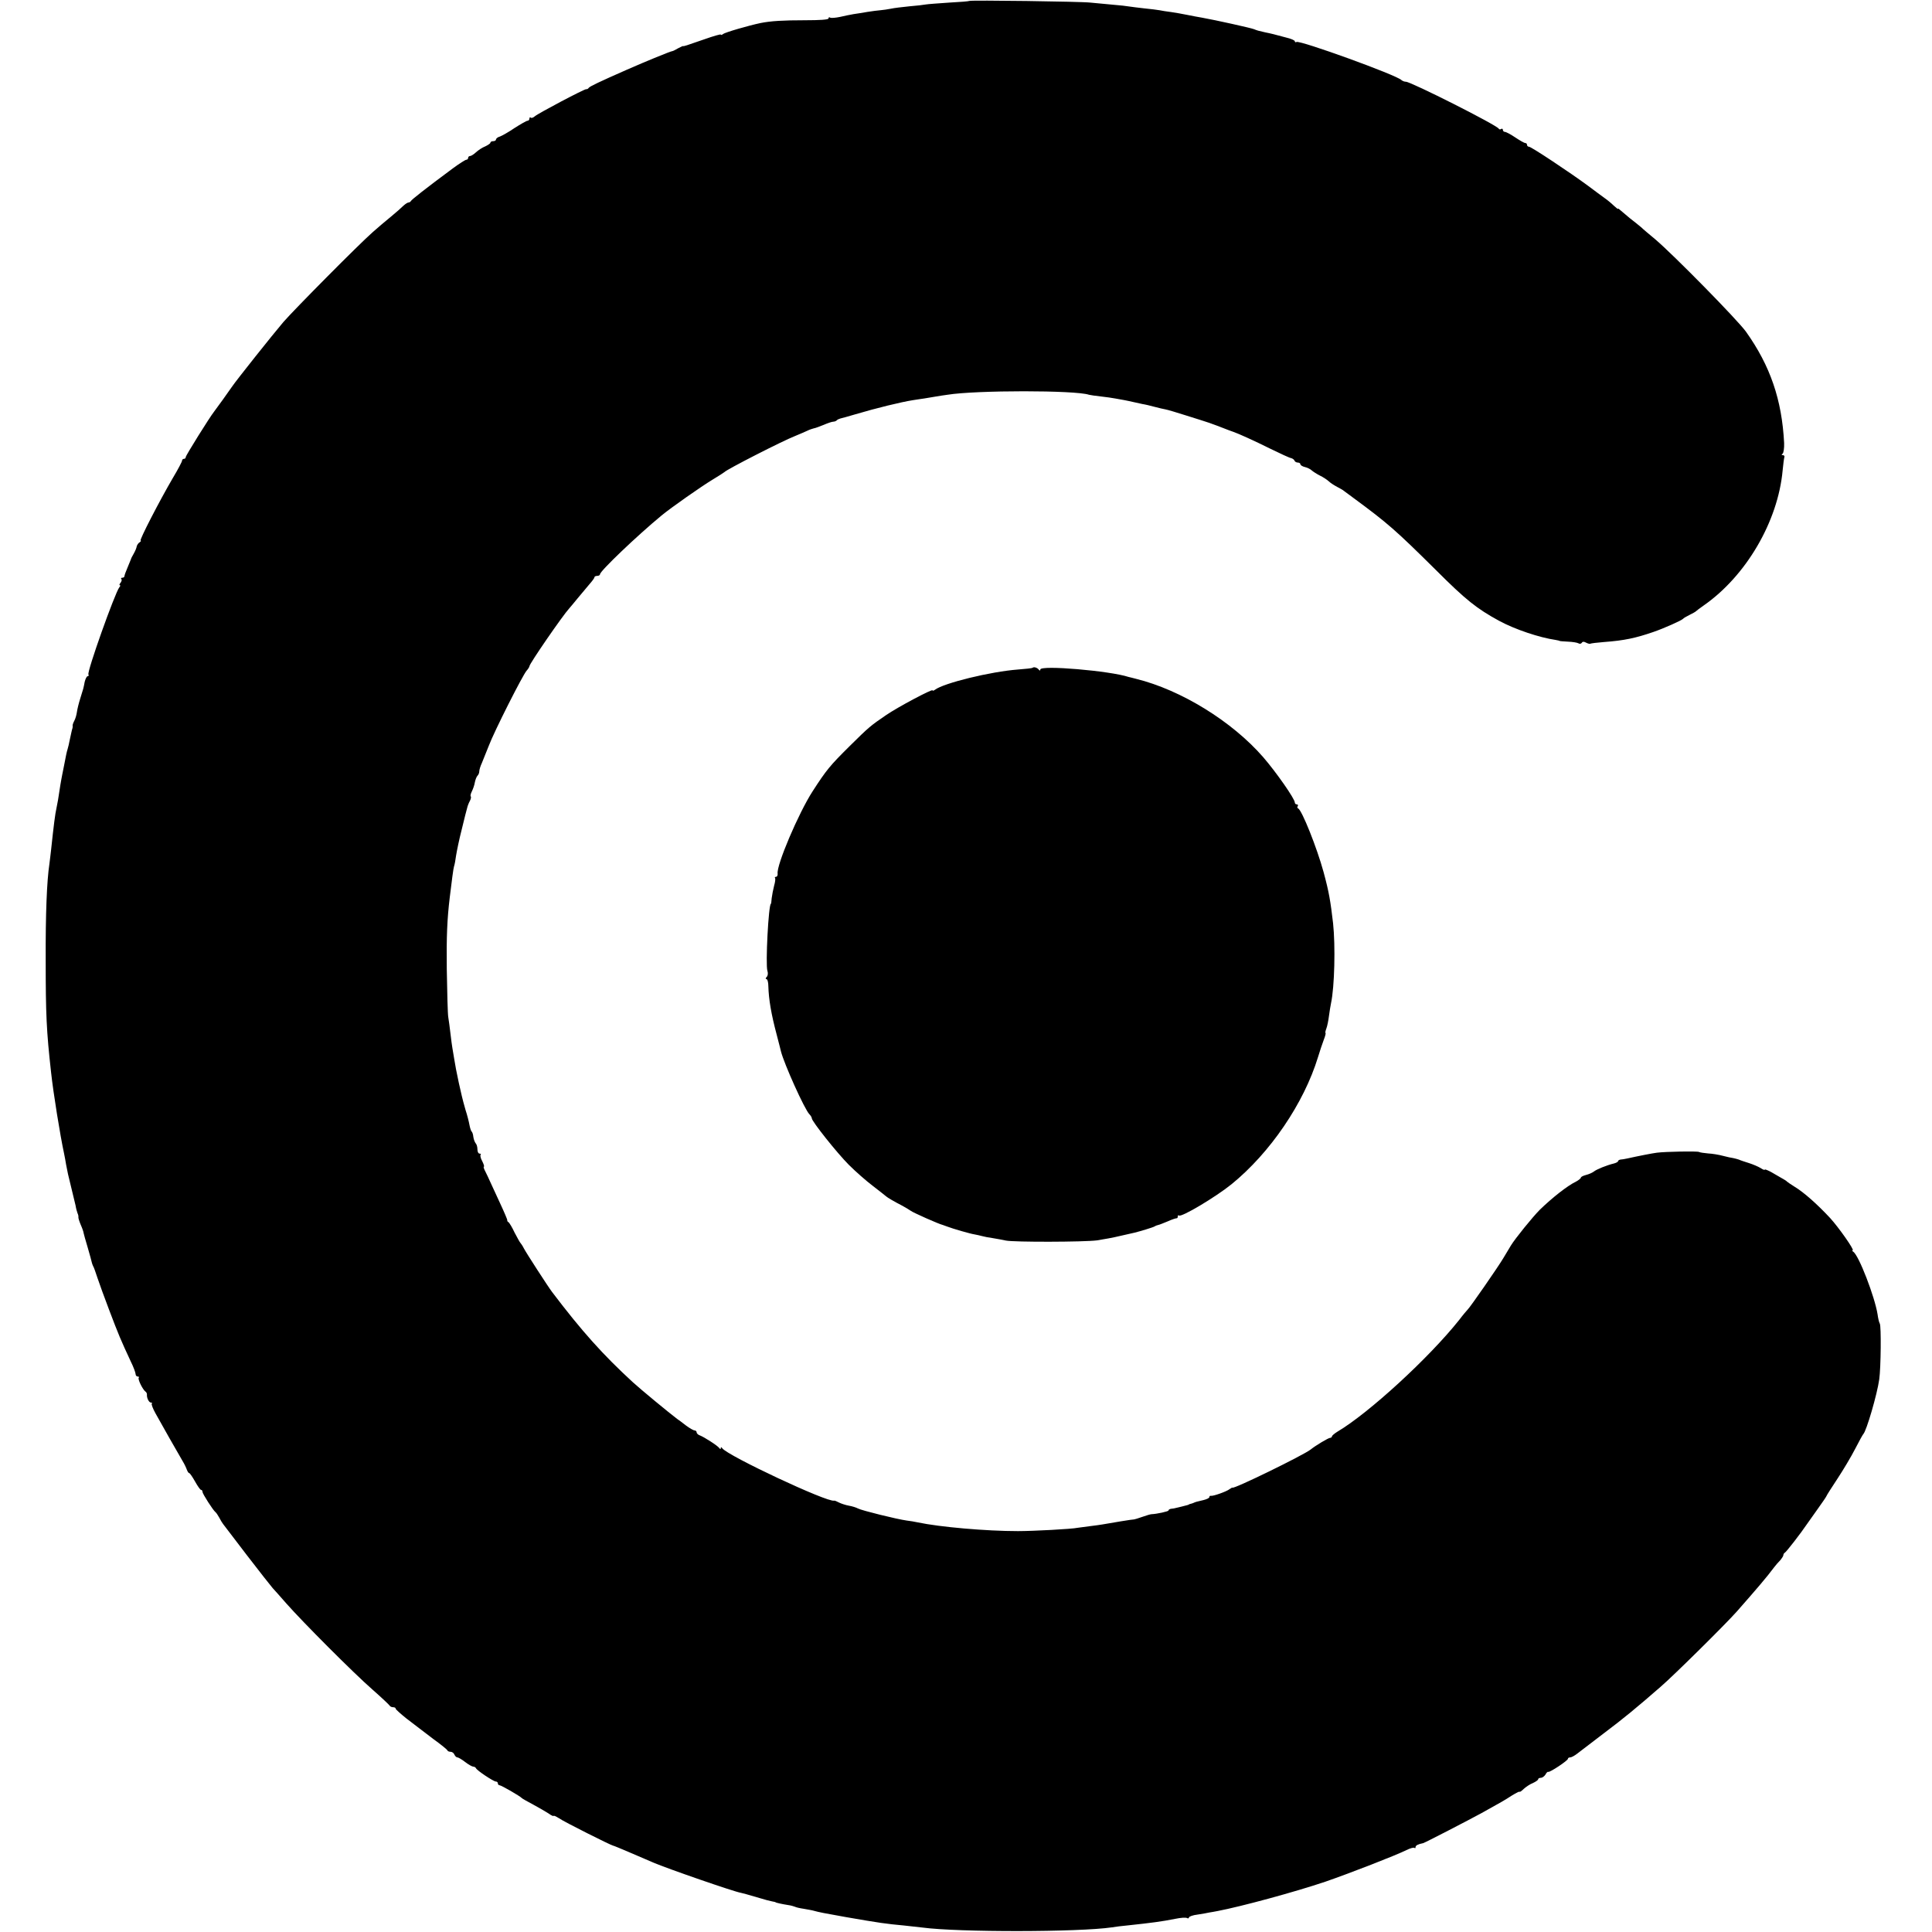
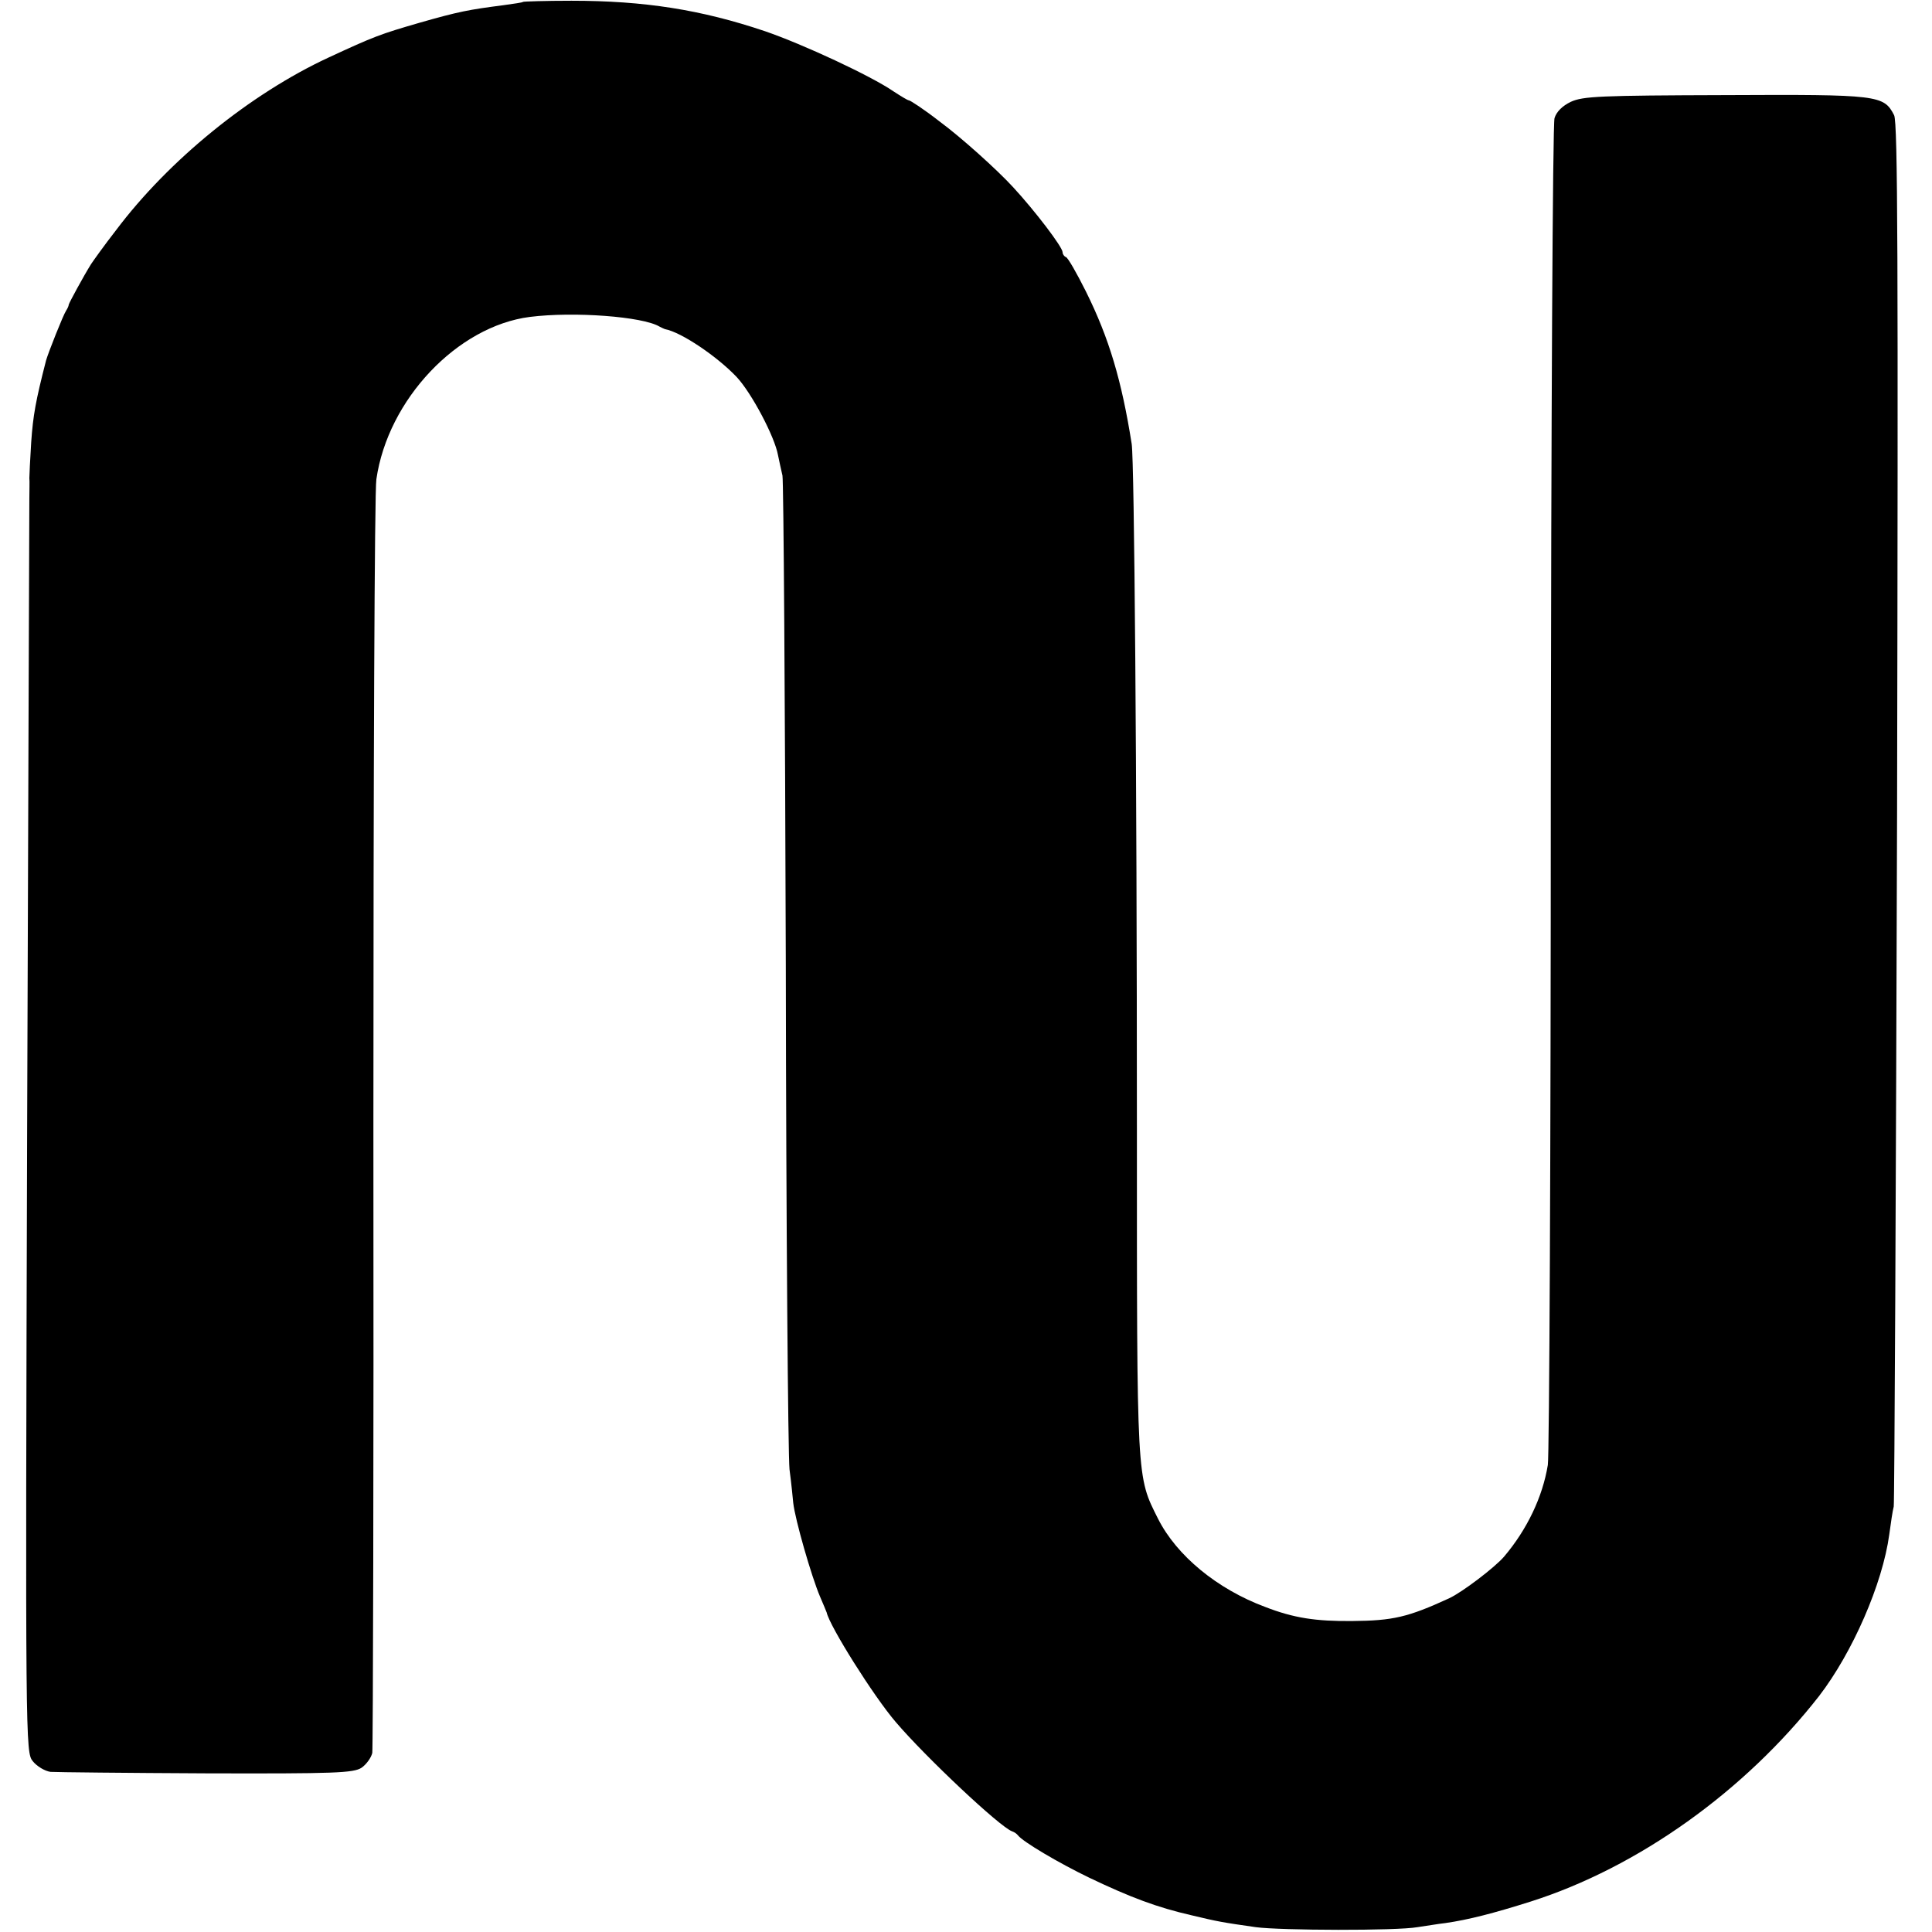
- <svg xmlns="http://www.w3.org/2000/svg" version="1.0" width="1040pt" height="1040pt" viewBox="0 0 1040 1040" preserveAspectRatio="xMidYMid meet">
-   <g transform="translate(0,1040) scale(0.1,-0.1)" fill="#000000" stroke="none">
-     <path d="M5218 10395 c-2 -2 -51 -6 -109 -9 -58 -4 -114 -8 -125 -10 -10 -2 -50 -7 -89 -10 -38 -4 -83 -9 -100 -13 -16 -3 -41 -7 -55 -8 -14 -1 -45 -5 -70 -9 -25 -4 -58 -10 -75 -12 -16 -3 -49 -9 -73 -15 -24 -5 -48 -7 -53 -4 -5 4 -9 2 -9 -4 0 -7 -46 -10 -127 -10 -118 0 -184 -4 -239 -15 -62 -13 -191 -50 -201 -59 -7 -5 -13 -7 -13 -3 0 3 -39 -8 -87 -25 -101 -35 -112 -39 -116 -37 -1 1 -13 -5 -27 -12 -14 -8 -27 -15 -30 -15 -11 -1 -138 -53 -245 -100 -150 -66 -200 -90 -206 -98 -3 -5 -9 -8 -13 -7 -9 2 -257 -129 -277 -146 -9 -8 -19 -11 -22 -7 -4 3 -7 1 -7 -5 0 -7 -5 -12 -10 -12 -6 0 -37 -18 -70 -39 -32 -22 -68 -42 -79 -46 -12 -3 -21 -11 -21 -16 0 -5 -7 -9 -15 -9 -8 0 -15 -3 -15 -8 0 -4 -13 -13 -28 -20 -16 -6 -38 -21 -50 -32 -12 -11 -26 -20 -32 -20 -5 0 -10 -4 -10 -10 0 -5 -4 -10 -10 -10 -5 0 -38 -21 -72 -46 -147 -109 -223 -169 -226 -176 -2 -4 -8 -8 -13 -8 -5 0 -17 -8 -27 -17 -10 -10 -39 -36 -66 -58 -27 -22 -72 -60 -100 -85 -73 -64 -421 -415 -481 -484 -57 -67 -252 -312 -275 -346 -17 -25 -85 -120 -97 -135 -24 -30 -153 -237 -153 -245 0 -6 -4 -10 -10 -10 -5 0 -10 -4 -10 -10 0 -5 -22 -47 -49 -92 -72 -123 -183 -338 -174 -338 4 0 2 -4 -5 -9 -7 -4 -14 -14 -16 -22 -1 -8 -8 -25 -16 -39 -8 -14 -15 -27 -15 -30 -1 -3 -9 -22 -18 -44 -9 -21 -17 -42 -17 -47 0 -5 -5 -9 -12 -9 -6 0 -8 -3 -5 -7 4 -3 2 -12 -4 -20 -6 -7 -8 -13 -4 -13 4 0 3 -6 -3 -12 -24 -32 -175 -455 -166 -469 3 -5 1 -9 -4 -9 -5 0 -12 -14 -16 -30 -7 -37 -7 -36 -24 -90 -8 -25 -16 -58 -18 -73 -2 -15 -8 -36 -14 -47 -6 -11 -10 -23 -9 -27 1 -4 0 -10 -1 -13 -3 -8 -8 -33 -15 -65 -3 -16 -8 -38 -11 -47 -5 -16 -9 -35 -19 -88 -3 -14 -7 -36 -10 -50 -3 -14 -7 -38 -10 -55 -11 -75 -16 -102 -21 -125 -7 -30 -15 -93 -29 -225 -2 -22 -7 -56 -9 -75 -14 -93 -21 -269 -20 -520 0 -289 4 -380 29 -603 12 -111 49 -340 70 -437 3 -14 8 -41 11 -60 4 -19 8 -42 10 -50 13 -53 36 -149 41 -170 2 -14 7 -32 10 -40 4 -8 6 -18 5 -22 -1 -4 5 -23 13 -42 9 -20 15 -39 15 -43 1 -5 10 -39 22 -78 11 -38 21 -74 22 -80 1 -5 4 -14 7 -20 4 -5 14 -35 24 -65 10 -30 38 -107 62 -170 52 -137 63 -163 117 -279 15 -30 26 -61 26 -68 0 -7 5 -13 12 -13 6 0 8 -3 5 -6 -7 -7 21 -64 36 -75 5 -3 8 -10 8 -15 -2 -19 11 -44 21 -44 6 0 9 -3 5 -6 -3 -3 6 -27 20 -52 31 -56 121 -215 146 -257 10 -16 20 -38 23 -47 4 -10 9 -18 13 -18 3 0 17 -20 31 -45 14 -25 28 -45 32 -45 5 0 8 -5 8 -11 0 -10 57 -99 70 -109 4 -3 13 -16 20 -29 7 -14 17 -30 21 -35 5 -6 63 -82 129 -169 67 -87 129 -166 138 -176 9 -10 42 -46 72 -81 86 -98 365 -378 465 -465 50 -44 91 -83 93 -87 2 -4 10 -8 18 -8 8 0 14 -3 14 -8 0 -4 26 -27 57 -52 32 -24 63 -48 68 -52 6 -5 42 -32 80 -61 39 -28 72 -55 73 -59 2 -5 10 -8 18 -8 8 0 17 -7 20 -15 4 -8 10 -15 16 -15 5 0 24 -11 42 -25 18 -14 38 -25 44 -25 6 0 12 -4 14 -8 4 -12 95 -72 107 -72 6 0 11 -4 11 -10 0 -5 4 -10 9 -10 9 0 110 -58 121 -70 3 -3 30 -18 60 -34 30 -16 67 -38 83 -48 15 -11 27 -16 27 -13 0 3 12 -2 28 -12 26 -19 282 -147 292 -148 3 0 46 -18 95 -39 50 -21 104 -45 121 -52 77 -33 438 -158 472 -163 7 -1 35 -9 107 -30 22 -7 49 -14 60 -16 11 -2 20 -4 20 -5 0 -2 35 -10 68 -15 15 -2 31 -7 36 -9 5 -3 26 -8 47 -11 22 -4 47 -8 56 -11 25 -7 54 -13 173 -34 184 -32 215 -36 311 -45 38 -4 83 -9 99 -11 195 -26 844 -25 1020 1 17 3 57 8 90 11 121 13 177 20 252 35 29 6 57 8 63 4 5 -3 10 -2 10 3 0 5 21 13 48 16 26 4 54 9 62 11 8 1 29 5 45 8 126 24 414 102 580 158 133 46 380 142 436 170 20 10 39 15 43 12 3 -4 6 -2 6 4 0 9 14 16 40 21 8 1 249 126 315 162 110 61 124 69 164 95 23 14 41 23 41 20 0 -3 10 3 22 15 12 11 34 26 50 32 15 7 28 16 28 20 0 5 7 8 15 8 7 0 18 8 24 17 5 10 12 17 15 15 9 -4 106 61 106 70 0 5 6 8 13 8 6 0 23 9 37 20 14 11 77 59 140 107 108 81 183 143 308 252 69 59 354 341 412 407 109 124 158 181 200 237 8 11 23 28 33 38 9 11 17 23 17 28 0 5 4 11 8 13 7 3 85 103 122 158 8 12 33 47 56 79 22 31 43 61 45 66 2 6 29 48 60 95 31 47 74 119 95 160 21 41 41 77 44 80 17 16 75 215 86 295 9 64 11 287 3 300 -4 6 -9 28 -12 50 -15 94 -101 318 -131 337 -6 4 -7 8 -3 8 11 0 -76 124 -122 174 -69 74 -141 138 -191 168 -19 12 -37 24 -40 27 -3 4 -16 12 -29 19 -13 8 -39 22 -57 33 -19 10 -34 16 -34 13 0 -4 -10 0 -22 8 -13 8 -41 20 -63 27 -22 7 -47 15 -55 19 -8 3 -22 6 -30 8 -8 1 -33 6 -55 12 -22 6 -58 12 -80 13 -22 2 -44 5 -49 8 -10 5 -179 2 -227 -4 -24 -3 -101 -18 -159 -31 -14 -3 -31 -6 -37 -6 -7 -1 -13 -5 -13 -9 0 -3 -10 -9 -22 -12 -38 -9 -95 -32 -109 -44 -8 -6 -26 -14 -42 -18 -15 -4 -27 -10 -27 -14 0 -4 -12 -14 -27 -22 -46 -22 -128 -87 -194 -151 -38 -38 -133 -155 -156 -193 -7 -11 -24 -40 -39 -65 -28 -48 -183 -271 -194 -280 -3 -3 -24 -27 -45 -55 -163 -205 -487 -502 -656 -602 -16 -10 -29 -21 -29 -25 0 -4 -5 -8 -10 -8 -9 0 -78 -41 -105 -63 -38 -30 -418 -216 -421 -205 0 1 -7 -2 -15 -8 -16 -13 -90 -39 -101 -36 -5 1 -8 -2 -8 -7 0 -5 -15 -12 -32 -16 -36 -8 -45 -11 -53 -15 -3 -1 -9 -4 -15 -5 -5 -1 -11 -3 -12 -5 -2 -1 -10 -3 -18 -5 -8 -2 -26 -7 -40 -10 -14 -4 -31 -7 -37 -7 -7 -1 -13 -5 -13 -9 0 -5 -63 -19 -92 -20 -4 0 -26 -6 -48 -14 -22 -8 -43 -14 -45 -14 -5 1 -132 -20 -170 -27 -11 -2 -40 -6 -65 -9 -25 -3 -55 -7 -68 -9 -31 -7 -242 -18 -322 -18 -174 0 -421 22 -540 47 -14 3 -41 8 -60 10 -51 7 -242 54 -262 65 -9 5 -31 12 -49 15 -17 3 -41 11 -53 17 -11 6 -23 11 -26 10 -35 -11 -574 242 -602 282 -5 7 -8 7 -8 1 0 -7 -3 -7 -8 0 -9 13 -81 59 -104 68 -10 3 -18 11 -18 17 0 5 -5 10 -11 10 -6 0 -27 12 -47 27 -20 16 -41 31 -47 35 -40 30 -199 161 -239 198 -161 148 -274 274 -434 485 -20 26 -141 213 -152 235 -7 14 -16 27 -19 30 -3 3 -17 28 -31 55 -13 28 -28 53 -33 56 -5 3 -8 8 -6 10 1 2 -17 45 -40 94 -23 50 -47 101 -53 115 -6 14 -17 37 -25 53 -8 15 -12 27 -8 27 3 0 -1 13 -9 29 -9 16 -12 31 -9 35 4 3 1 6 -5 6 -7 0 -12 10 -12 23 0 13 -4 27 -9 32 -5 6 -11 21 -13 35 -1 14 -6 27 -10 30 -3 3 -8 19 -11 35 -3 17 -12 53 -21 80 -8 28 -17 61 -20 75 -3 14 -10 45 -16 70 -15 71 -17 82 -25 130 -4 25 -9 52 -10 60 -2 9 -6 43 -10 75 -4 33 -9 74 -12 90 -3 17 -6 134 -8 260 -2 174 2 267 16 384 10 84 20 160 23 167 3 8 8 34 11 58 4 25 17 89 31 143 13 54 26 106 29 115 2 9 8 25 14 36 6 11 8 22 5 25 -3 3 0 15 6 27 6 12 14 34 16 48 3 15 9 31 15 37 5 5 9 15 9 23 0 8 6 28 14 45 7 18 24 59 37 92 28 75 183 382 204 405 8 9 15 20 15 24 0 13 179 273 215 312 5 6 26 30 45 54 19 23 47 56 62 74 15 17 28 34 28 39 0 4 7 7 15 7 8 0 15 4 15 9 0 17 199 207 331 316 52 43 215 157 273 192 33 20 63 39 66 42 12 14 311 167 380 194 25 10 54 23 65 28 12 6 27 11 35 13 8 1 32 10 54 19 21 9 44 17 51 17 6 0 15 3 19 7 3 4 12 8 19 10 7 1 44 12 82 23 111 33 246 66 310 76 22 3 49 8 60 9 11 2 38 6 60 10 22 4 51 8 65 10 154 25 689 25 762 0 7 -2 36 -6 63 -9 28 -3 62 -8 78 -11 15 -3 37 -7 50 -9 12 -2 33 -7 47 -10 14 -3 36 -8 50 -11 14 -2 43 -9 65 -15 22 -6 49 -12 60 -14 11 -2 58 -16 105 -31 143 -45 124 -38 235 -81 11 -4 22 -8 25 -9 24 -8 113 -48 195 -89 55 -27 107 -51 115 -52 8 -2 16 -8 18 -13 2 -6 10 -11 18 -11 8 0 14 -4 14 -9 0 -5 11 -12 24 -15 14 -3 31 -12 38 -19 7 -6 27 -19 43 -27 17 -8 38 -22 48 -31 9 -9 30 -22 45 -30 15 -8 32 -17 37 -22 6 -4 28 -21 50 -37 186 -137 228 -174 443 -387 163 -163 221 -209 342 -275 85 -46 216 -90 305 -103 11 -2 20 -4 20 -5 0 -1 20 -3 45 -4 25 -1 50 -5 57 -9 6 -4 14 -3 18 3 4 7 12 7 24 0 10 -5 20 -7 22 -5 3 2 36 6 74 9 108 8 169 21 265 54 58 20 152 62 160 71 3 4 19 13 35 21 17 8 32 17 35 20 3 3 21 17 40 30 229 159 401 453 426 728 3 31 7 63 9 70 3 6 -1 12 -8 12 -8 0 -8 3 -1 8 5 4 9 30 8 57 -12 234 -75 416 -205 599 -45 63 -391 415 -489 498 -30 25 -65 54 -76 65 -12 10 -39 32 -60 48 -20 17 -43 36 -51 43 -7 7 -13 11 -13 8 0 -3 -10 5 -23 17 -12 12 -35 31 -51 42 -15 11 -56 41 -89 66 -95 70 -304 209 -316 209 -6 0 -11 5 -11 10 0 6 -4 10 -9 10 -6 0 -30 14 -54 30 -25 17 -50 30 -56 30 -6 0 -11 5 -11 11 0 5 -4 8 -9 5 -5 -4 -11 -3 -13 1 -7 18 -473 253 -500 253 -8 0 -18 4 -24 9 -26 27 -548 216 -565 205 -5 -3 -9 -1 -9 4 0 5 -21 14 -47 20 -27 7 -57 15 -68 18 -11 3 -31 7 -45 10 -36 8 -43 10 -60 17 -18 7 -207 49 -280 62 -19 3 -55 10 -80 15 -25 5 -63 12 -85 15 -23 3 -51 7 -64 10 -12 2 -49 7 -82 10 -33 4 -69 8 -80 10 -11 2 -52 7 -92 10 -40 4 -92 9 -117 11 -49 6 -647 14 -652 9z" />
-     <path d="M5558 6805 c-2 -2 -37 -6 -78 -9 -147 -11 -400 -73 -447 -109 -7 -5 -13 -7 -13 -3 0 9 -187 -90 -251 -134 -82 -56 -91 -63 -194 -165 -108 -107 -126 -129 -201 -245 -76 -118 -195 -398 -188 -443 1 -9 -3 -17 -9 -17 -5 0 -8 -3 -5 -6 3 -3 1 -22 -5 -42 -5 -20 -11 -50 -13 -67 -1 -16 -3 -30 -4 -30 -13 0 -30 -329 -19 -361 4 -12 3 -26 -4 -33 -6 -6 -7 -11 -2 -11 6 0 11 -17 11 -38 2 -73 16 -153 45 -262 11 -41 21 -82 23 -90 17 -67 127 -312 153 -338 7 -7 13 -17 13 -22 0 -16 136 -187 199 -250 36 -36 95 -88 131 -115 36 -28 67 -52 70 -55 6 -6 45 -29 88 -51 18 -10 38 -22 45 -27 11 -9 150 -71 172 -76 6 -2 17 -6 25 -9 28 -11 125 -39 147 -42 11 -2 29 -6 40 -9 10 -3 36 -8 58 -11 22 -4 54 -9 70 -13 44 -9 420 -8 490 1 32 5 89 15 125 24 36 8 70 16 75 17 33 8 102 29 110 34 6 4 15 7 20 8 6 1 28 10 50 19 22 10 43 17 48 17 4 -1 7 3 7 10 0 6 3 8 6 5 12 -12 199 100 283 168 208 169 390 436 466 685 9 30 23 72 31 93 8 20 12 37 9 37 -2 0 0 11 5 24 5 13 11 44 14 68 3 23 8 54 11 68 19 88 24 309 11 430 -14 120 -22 168 -51 275 -35 129 -117 335 -137 343 -5 2 -6 8 -2 13 3 5 0 9 -5 9 -6 0 -11 4 -11 10 0 20 -100 163 -170 244 -168 193 -442 362 -685 422 -16 4 -34 9 -40 10 -100 33 -475 65 -475 40 0 -7 -3 -7 -8 -1 -8 11 -27 17 -34 10z" />
+ <svg xmlns="http://www.w3.org/2000/svg" version="1.0" width="520pt" height="520pt" viewBox="0 0 520 520" preserveAspectRatio="xMidYMid meet">
+   <g transform="translate(0,520) scale(0.1,-0.1)" fill="#000000" stroke="none">
+     <path d="M1408 5195 c-2 -2 -25 -5 -53 -9 -93 -12 -120 -17 -225 -47 -107 -31 -123 -37 -246 -94 -211 -98 -430 -276 -572 -465 -32 -41 -61 -82 -67 -91 -20 -32 -59 -104 -60 -109 0 -3 -3 -10 -7 -16 -8 -12 -48 -113 -54 -134 -28 -109 -35 -148 -40 -220 -3 -47 -5 -91 -5 -97 1 -7 0 -32 0 -55 0 -24 -3 -792 -6 -1708 -5 -1646 -4 -1666 15 -1690 11 -14 33 -27 48 -29 16 -1 205 -3 420 -4 346 -1 395 1 417 15 13 9 26 27 29 40 2 13 4 778 3 1698 0 921 3 1700 8 1730 31 215 218 412 413 437 119 15 304 1 349 -26 6 -3 12 -6 15 -7 44 -8 141 -74 193 -129 40 -43 102 -160 111 -210 3 -16 9 -41 12 -55 3 -14 7 -605 9 -1315 1 -710 6 -1321 10 -1360 5 -38 9 -79 10 -90 5 -45 49 -198 72 -252 9 -21 17 -40 18 -43 8 -37 126 -225 186 -295 81 -95 281 -283 313 -294 6 -2 13 -7 16 -11 13 -17 109 -74 192 -114 111 -53 183 -80 275 -101 71 -17 82 -19 173 -32 67 -9 379 -10 435 0 22 3 56 9 75 11 63 9 132 27 230 58 289 92 576 297 776 553 90 117 171 302 189 435 4 30 9 64 12 75 2 11 6 853 9 1870 3 1490 2 1855 -8 1875 -28 54 -41 56 -454 54 -338 -1 -383 -3 -416 -18 -23 -11 -39 -27 -44 -44 -5 -15 -9 -828 -10 -1807 0 -979 -4 -1797 -8 -1818 -14 -86 -56 -174 -118 -247 -25 -29 -113 -96 -148 -112 -111 -51 -151 -60 -260 -61 -98 -1 -158 8 -235 38 -129 48 -238 138 -288 237 -58 116 -57 93 -57 1052 0 962 -7 1794 -14 1841 -27 171 -61 285 -123 410 -25 50 -49 92 -54 93 -5 2 -9 8 -9 13 0 14 -74 111 -133 175 -44 48 -141 135 -198 177 -41 32 -79 57 -83 57 -3 0 -21 11 -41 24 -61 42 -244 127 -346 162 -172 58 -325 82 -521 82 -70 0 -129 -2 -130 -3z" />
  </g>
</svg>
